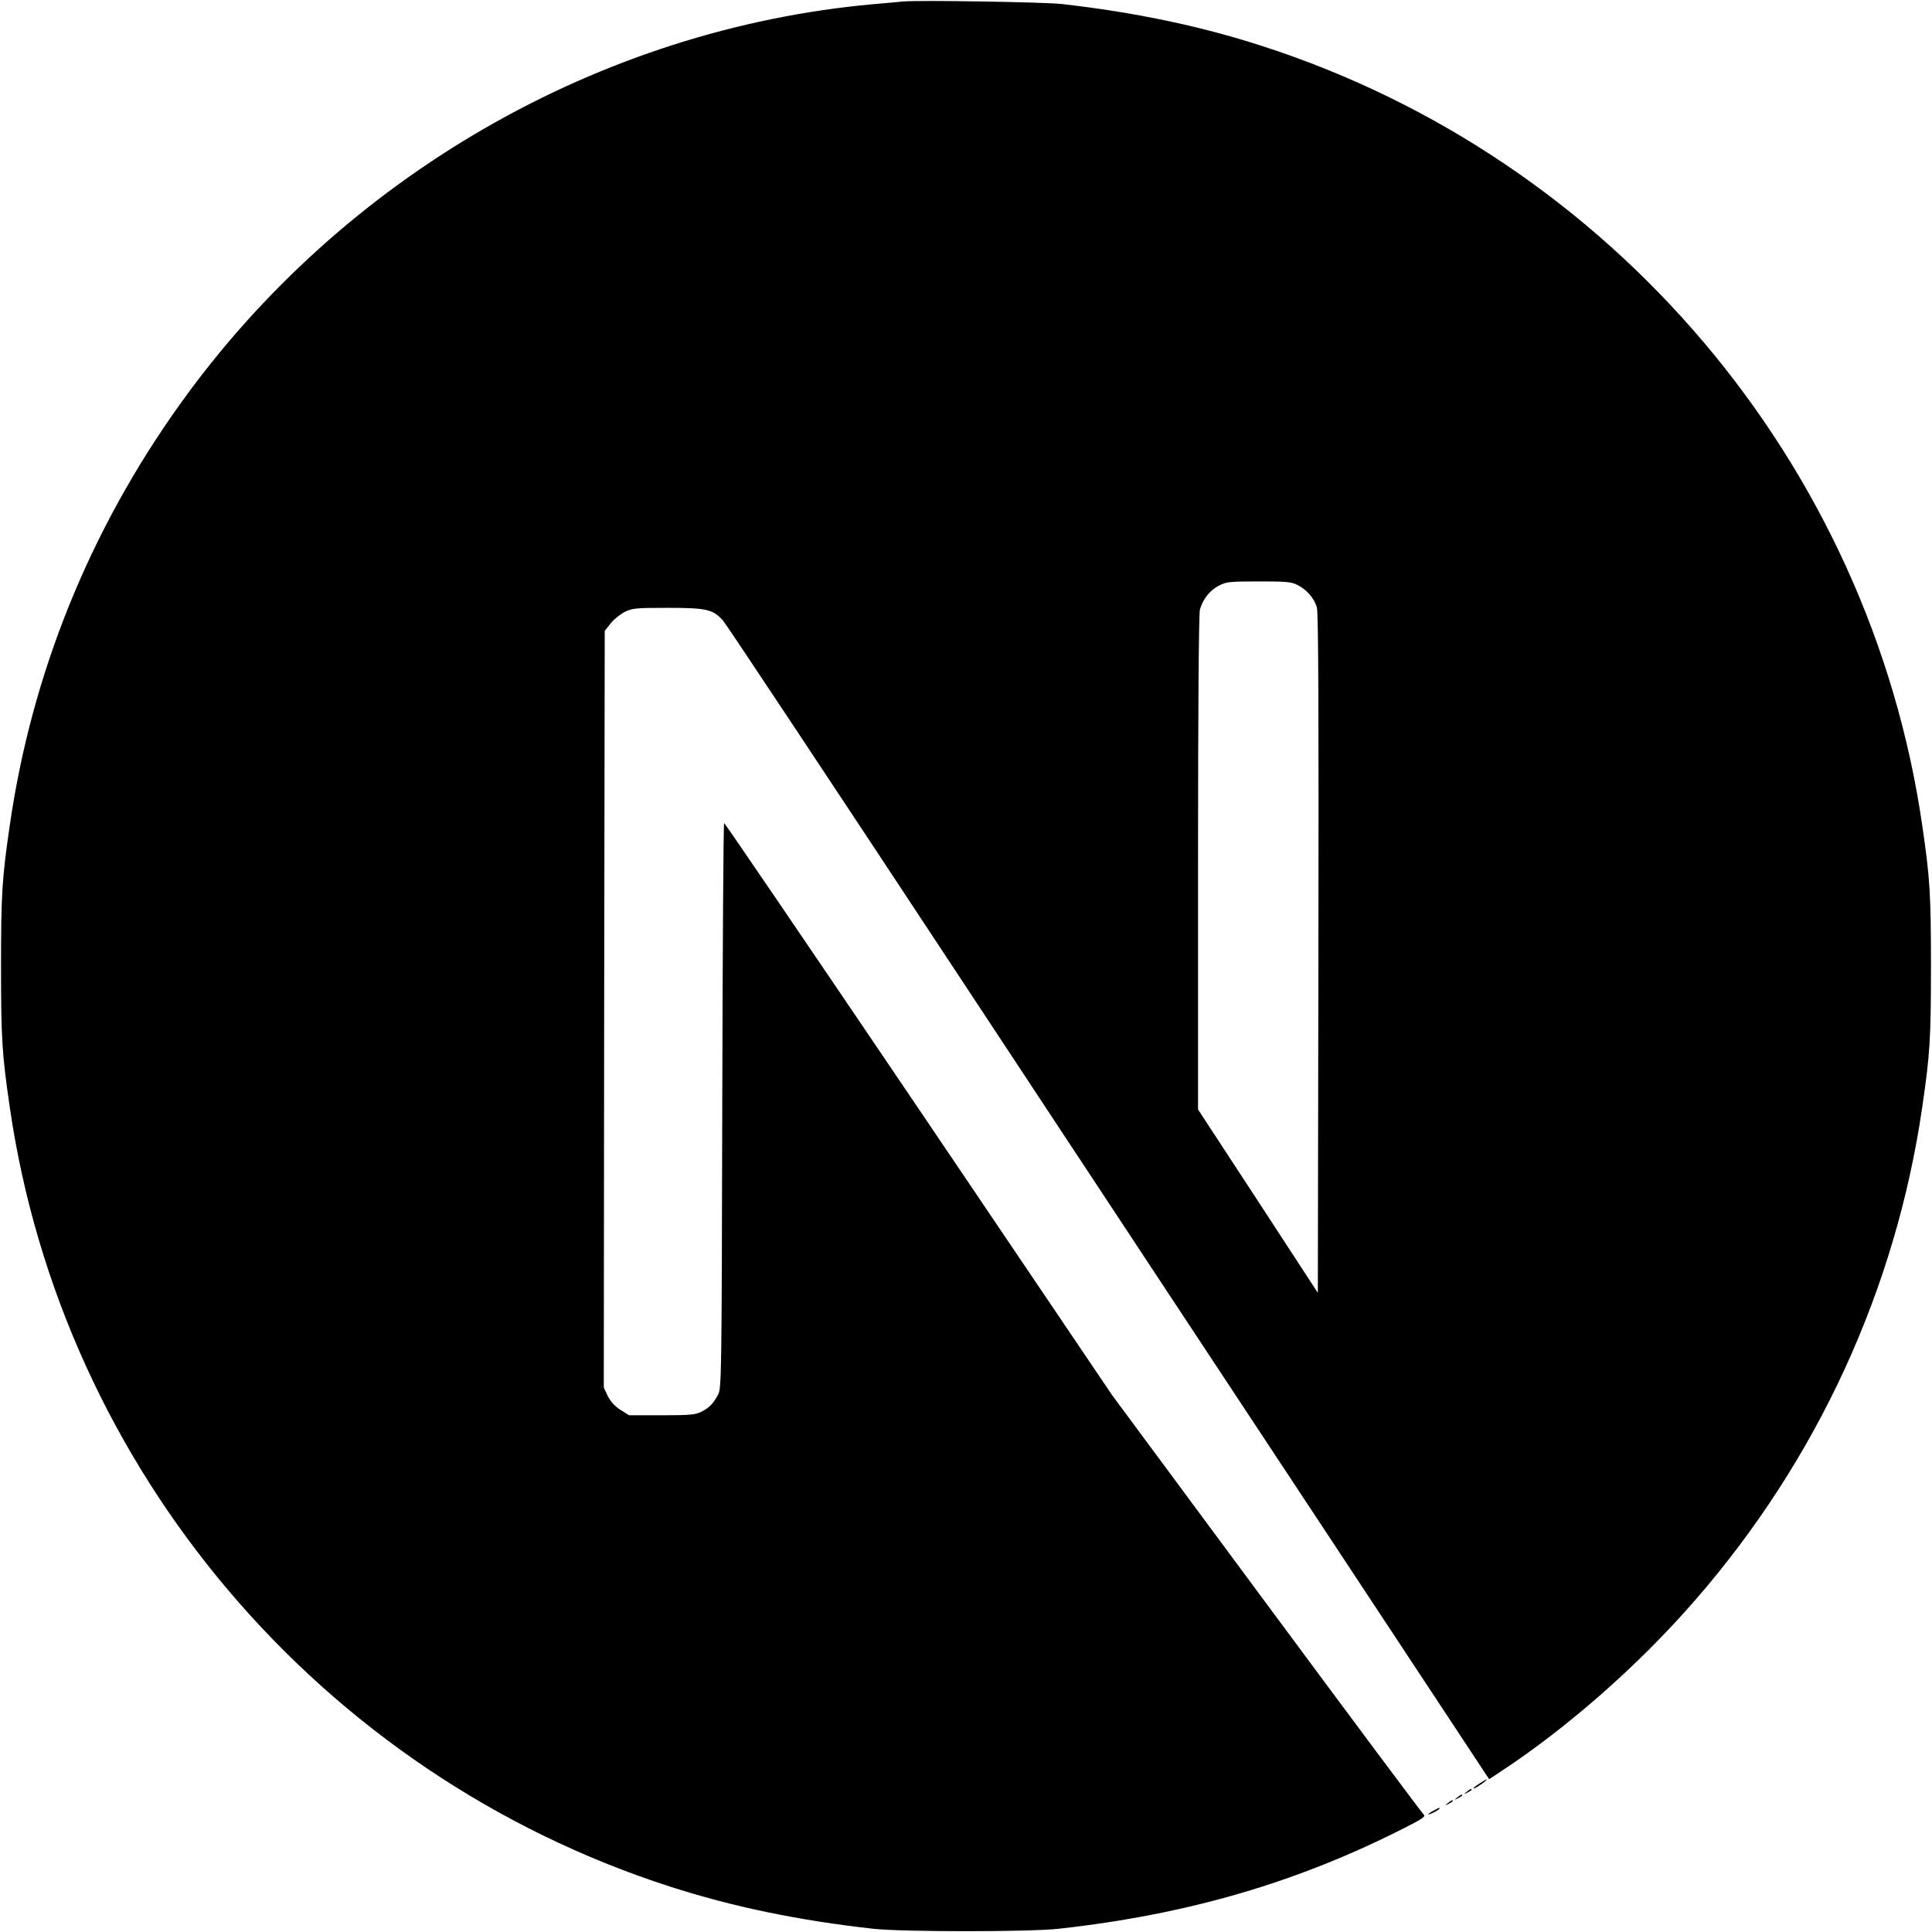
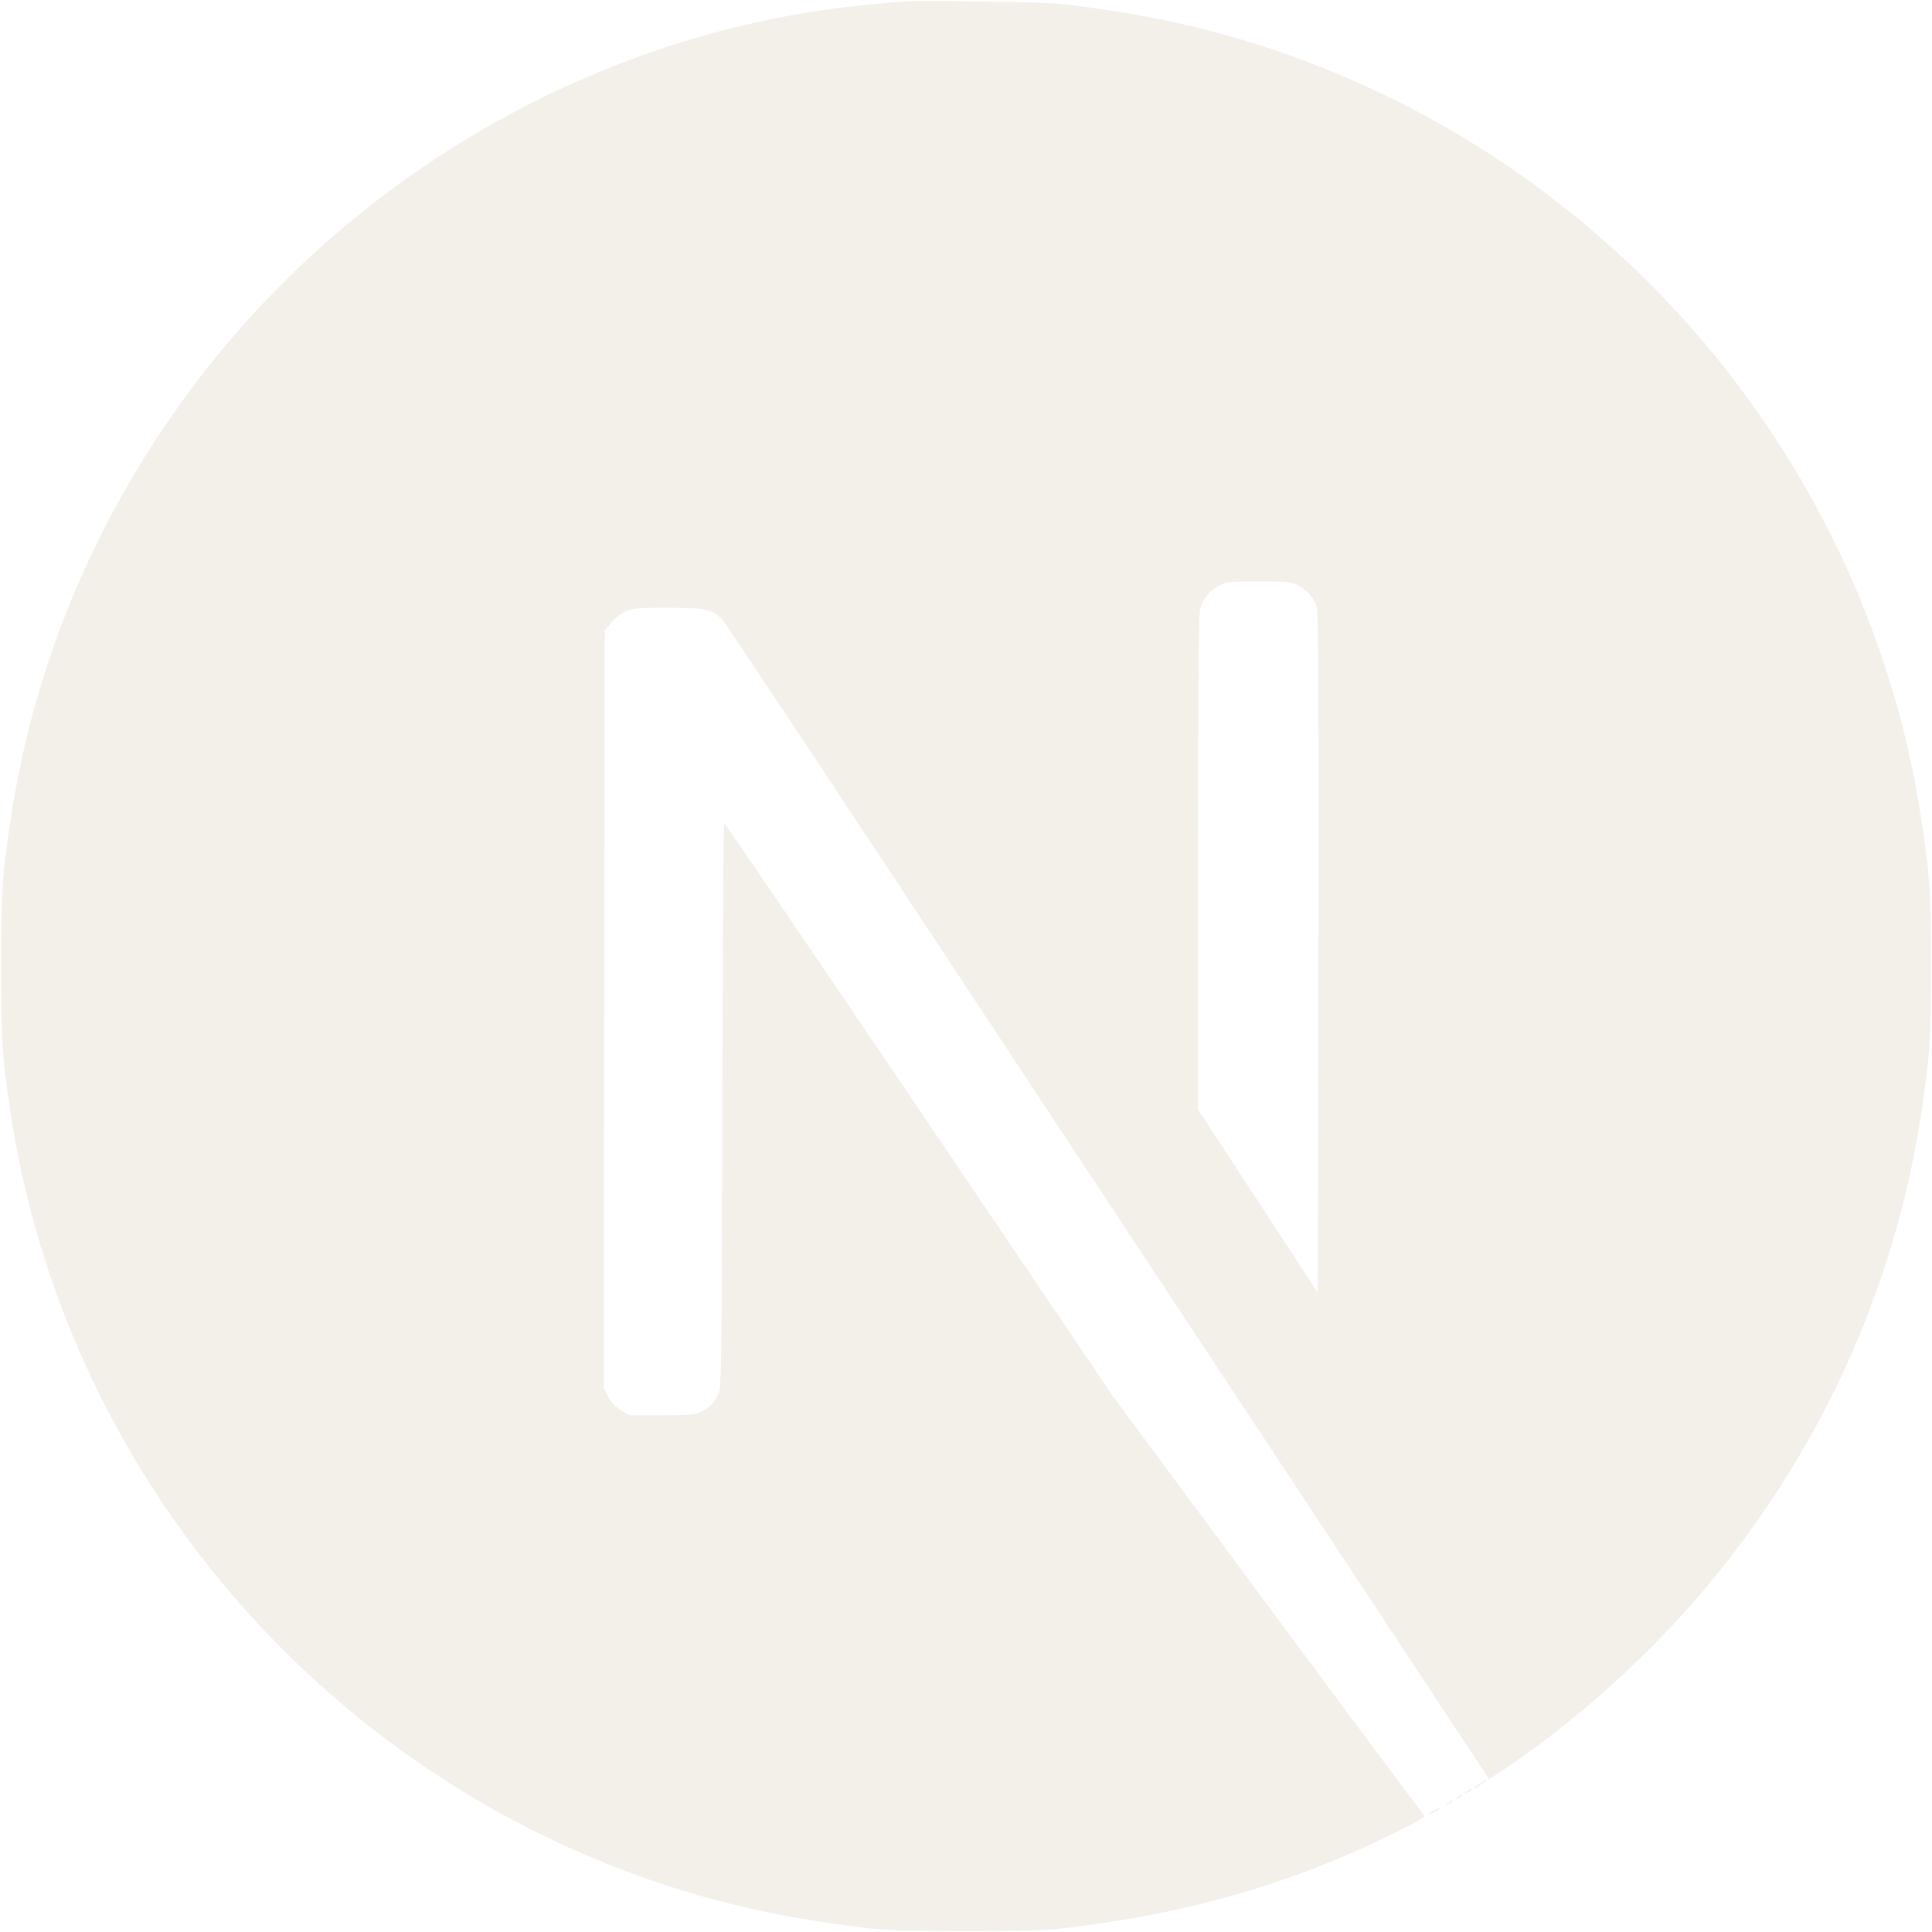
- <svg xmlns="http://www.w3.org/2000/svg" height="1024pt" viewBox=".5 -.2 1023 1024.1" width="1024pt">
+ <svg xmlns="http://www.w3.org/2000/svg" fill="#F3F0EA" height="1024pt" viewBox=".5 -.2 1023 1024.1" width="1024pt">
  <path d="m478.5.6c-2.2.2-9.2.9-15.5 1.4-145.3 13.1-281.4 91.5-367.6 212-48 67-78.7 143-90.3 223.5-4.1 28.1-4.6 36.4-4.6 74.5s.5 46.4 4.6 74.5c27.8 192.1 164.5 353.5 349.9 413.3 33.2 10.7 68.2 18 108 22.4 15.5 1.7 82.5 1.7 98 0 68.7-7.6 126.9-24.6 184.3-53.9 8.8-4.5 10.5-5.7 9.3-6.7-.8-.6-38.3-50.9-83.3-111.7l-81.8-110.5-102.5-151.7c-56.4-83.4-102.8-151.6-103.2-151.6-.4-.1-.8 67.3-1 149.6-.3 144.1-.4 149.9-2.2 153.3-2.6 4.9-4.6 6.9-8.8 9.1-3.2 1.6-6 1.9-21.1 1.9h-17.3l-4.6-2.9c-3-1.9-5.2-4.4-6.7-7.3l-2.1-4.5.2-200.5.3-200.6 3.1-3.9c1.6-2.1 5-4.8 7.4-6.1 4.1-2 5.7-2.2 23-2.2 20.4 0 23.8.8 29.1 6.6 1.5 1.6 57 85.2 123.4 185.9s157.2 238.2 201.8 305.7l81 122.7 4.1-2.7c36.3-23.6 74.7-57.2 105.1-92.2 64.7-74.3 106.4-164.9 120.4-261.5 4.1-28.1 4.6-36.4 4.6-74.5s-.5-46.4-4.6-74.5c-27.8-192.1-164.5-353.5-349.9-413.3-32.7-10.6-67.5-17.9-106.5-22.3-9.6-1-75.7-2.1-84-1.3zm209.4 309.4c4.8 2.4 8.7 7 10.1 11.8.8 2.6 1 58.2.8 183.5l-.3 179.8-31.7-48.6-31.8-48.6v-130.7c0-84.5.4-132 1-134.3 1.6-5.6 5.1-10 9.9-12.6 4.1-2.1 5.6-2.3 21.3-2.3 14.8 0 17.4.2 20.7 2z" />
  <path d="m784.3 945.1c-3.5 2.2-4.6 3.7-1.5 2 2.2-1.3 5.8-4 5.2-4.1-.3 0-2 1-3.7 2.1zm-6.9 4.5c-1.8 1.4-1.8 1.5.4.4 1.2-.6 2.2-1.3 2.2-1.5 0-.8-.5-.6-2.6 1.1zm-5 3c-1.8 1.4-1.8 1.5.4.4 1.2-.6 2.2-1.3 2.2-1.5 0-.8-.5-.6-2.6 1.1zm-5 3c-1.8 1.4-1.8 1.5.4.4 1.2-.6 2.2-1.3 2.2-1.5 0-.8-.5-.6-2.6 1.1zm-7.6 4c-3.8 2-3.6 2.8.2.9 1.7-.9 3-1.8 3-2 0-.7-.1-.6-3.2 1.1z" />
</svg>
